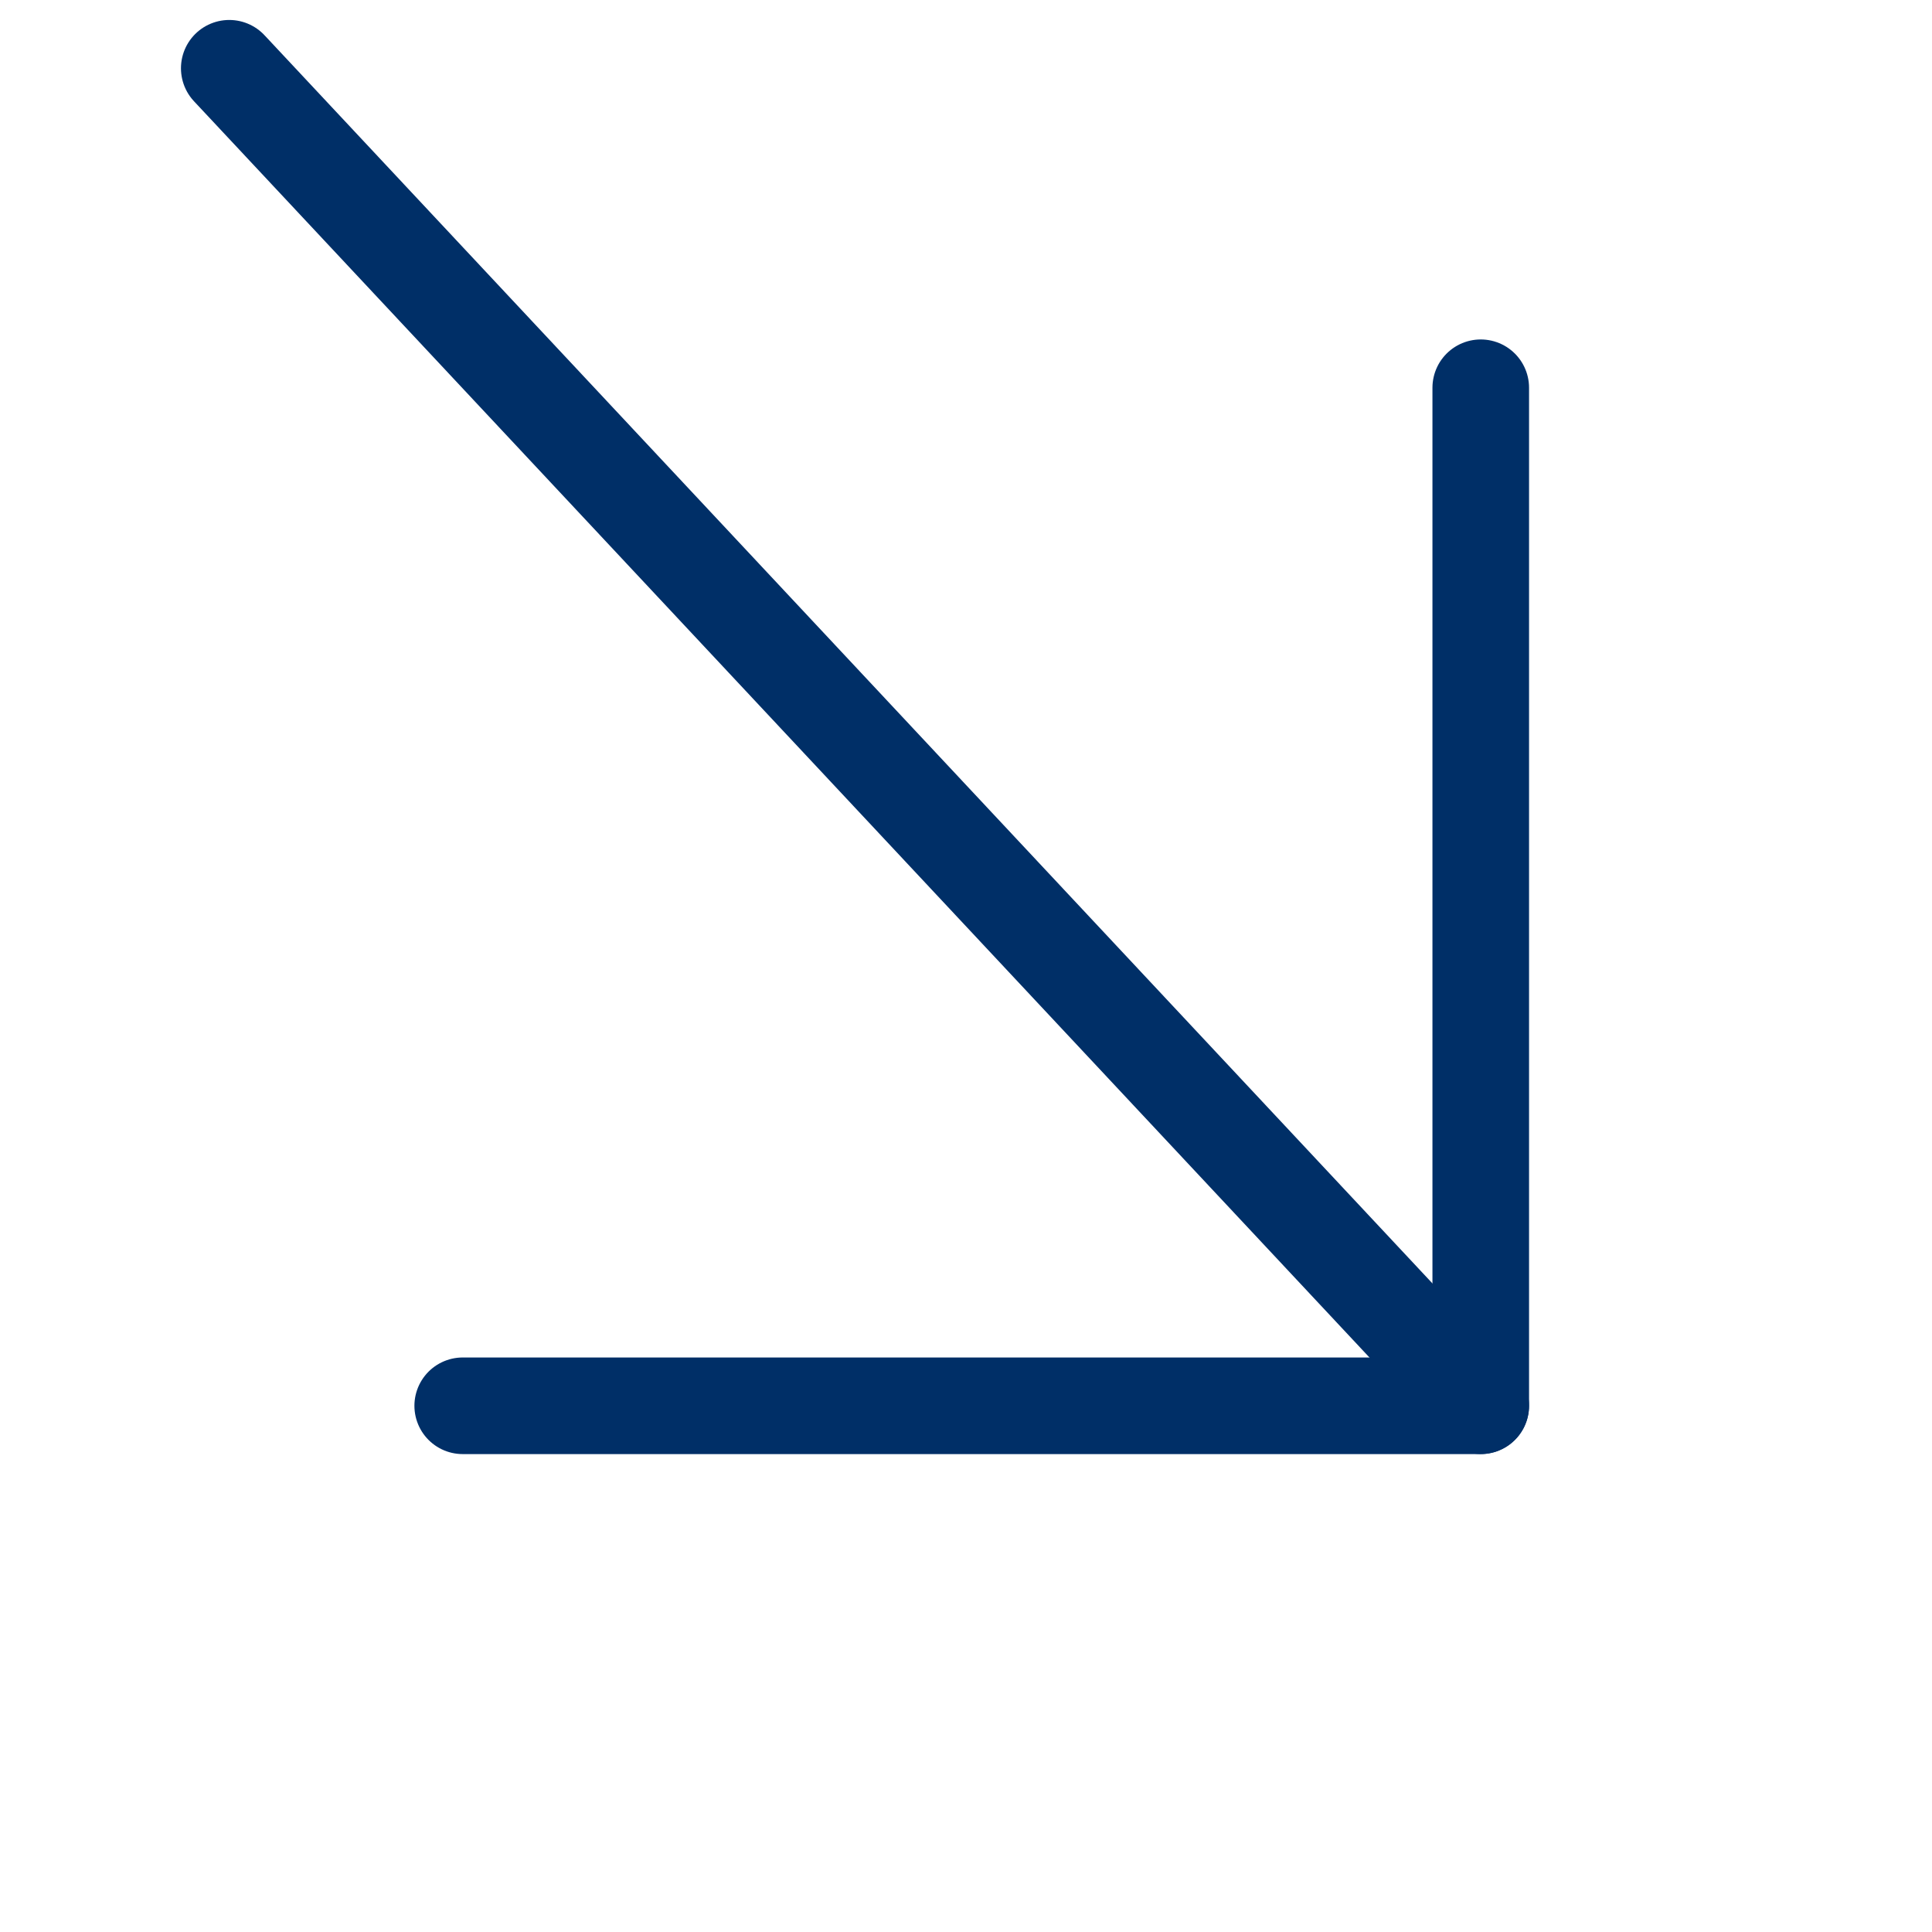
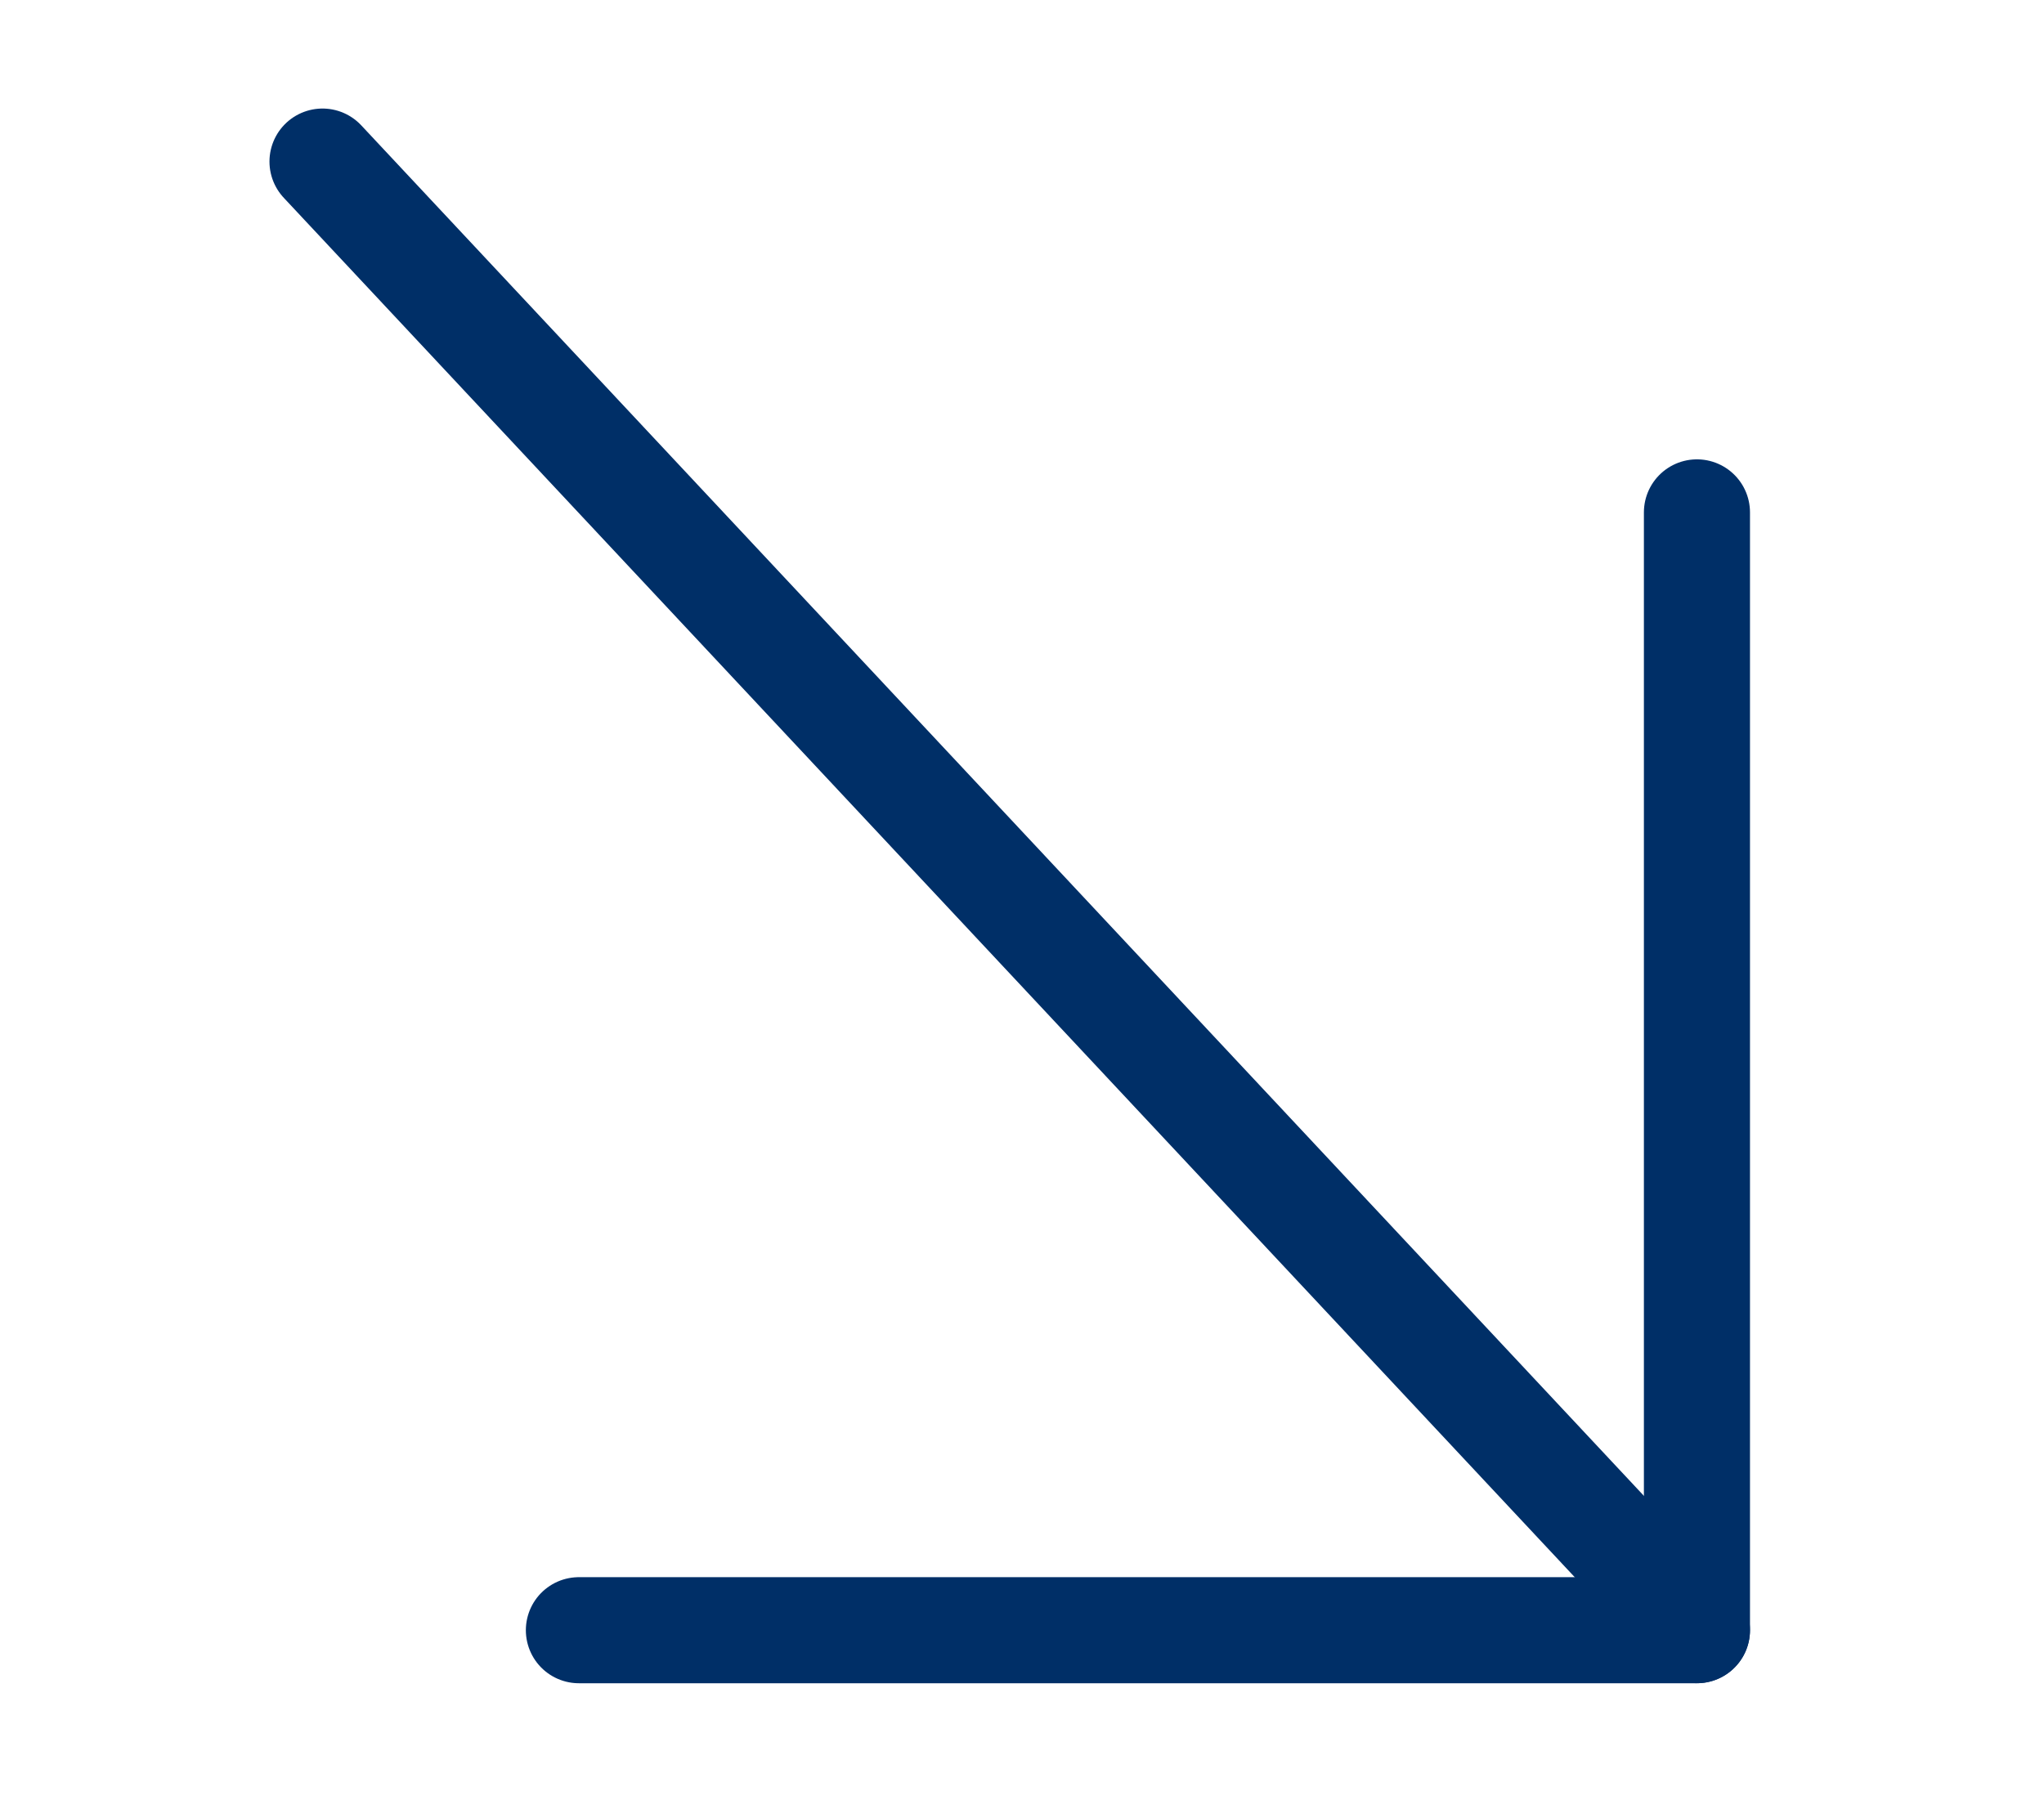
- <svg xmlns="http://www.w3.org/2000/svg" width="50" height="50" viewBox="0 0 25 30">
+ <svg xmlns="http://www.w3.org/2000/svg" width="42.143" height="37.112" viewBox="-3.5 5.5 28.9 12">
  <defs>
    <style>
            .a{fill:none;stroke:#002f67;stroke-linecap:round;stroke-linejoin:round;stroke-miterlimit:10;stroke-width:1.5px;}
        </style>
  </defs>
  <g transform="translate(1.06 1.06)">
    <path class="a" d="M39.433,40.768,20,20" transform="translate(-20 -20)" />
    <path class="a" d="M41.808,26V41.808H26" transform="translate(-22.375 -21.039)" />
  </g>
</svg>
